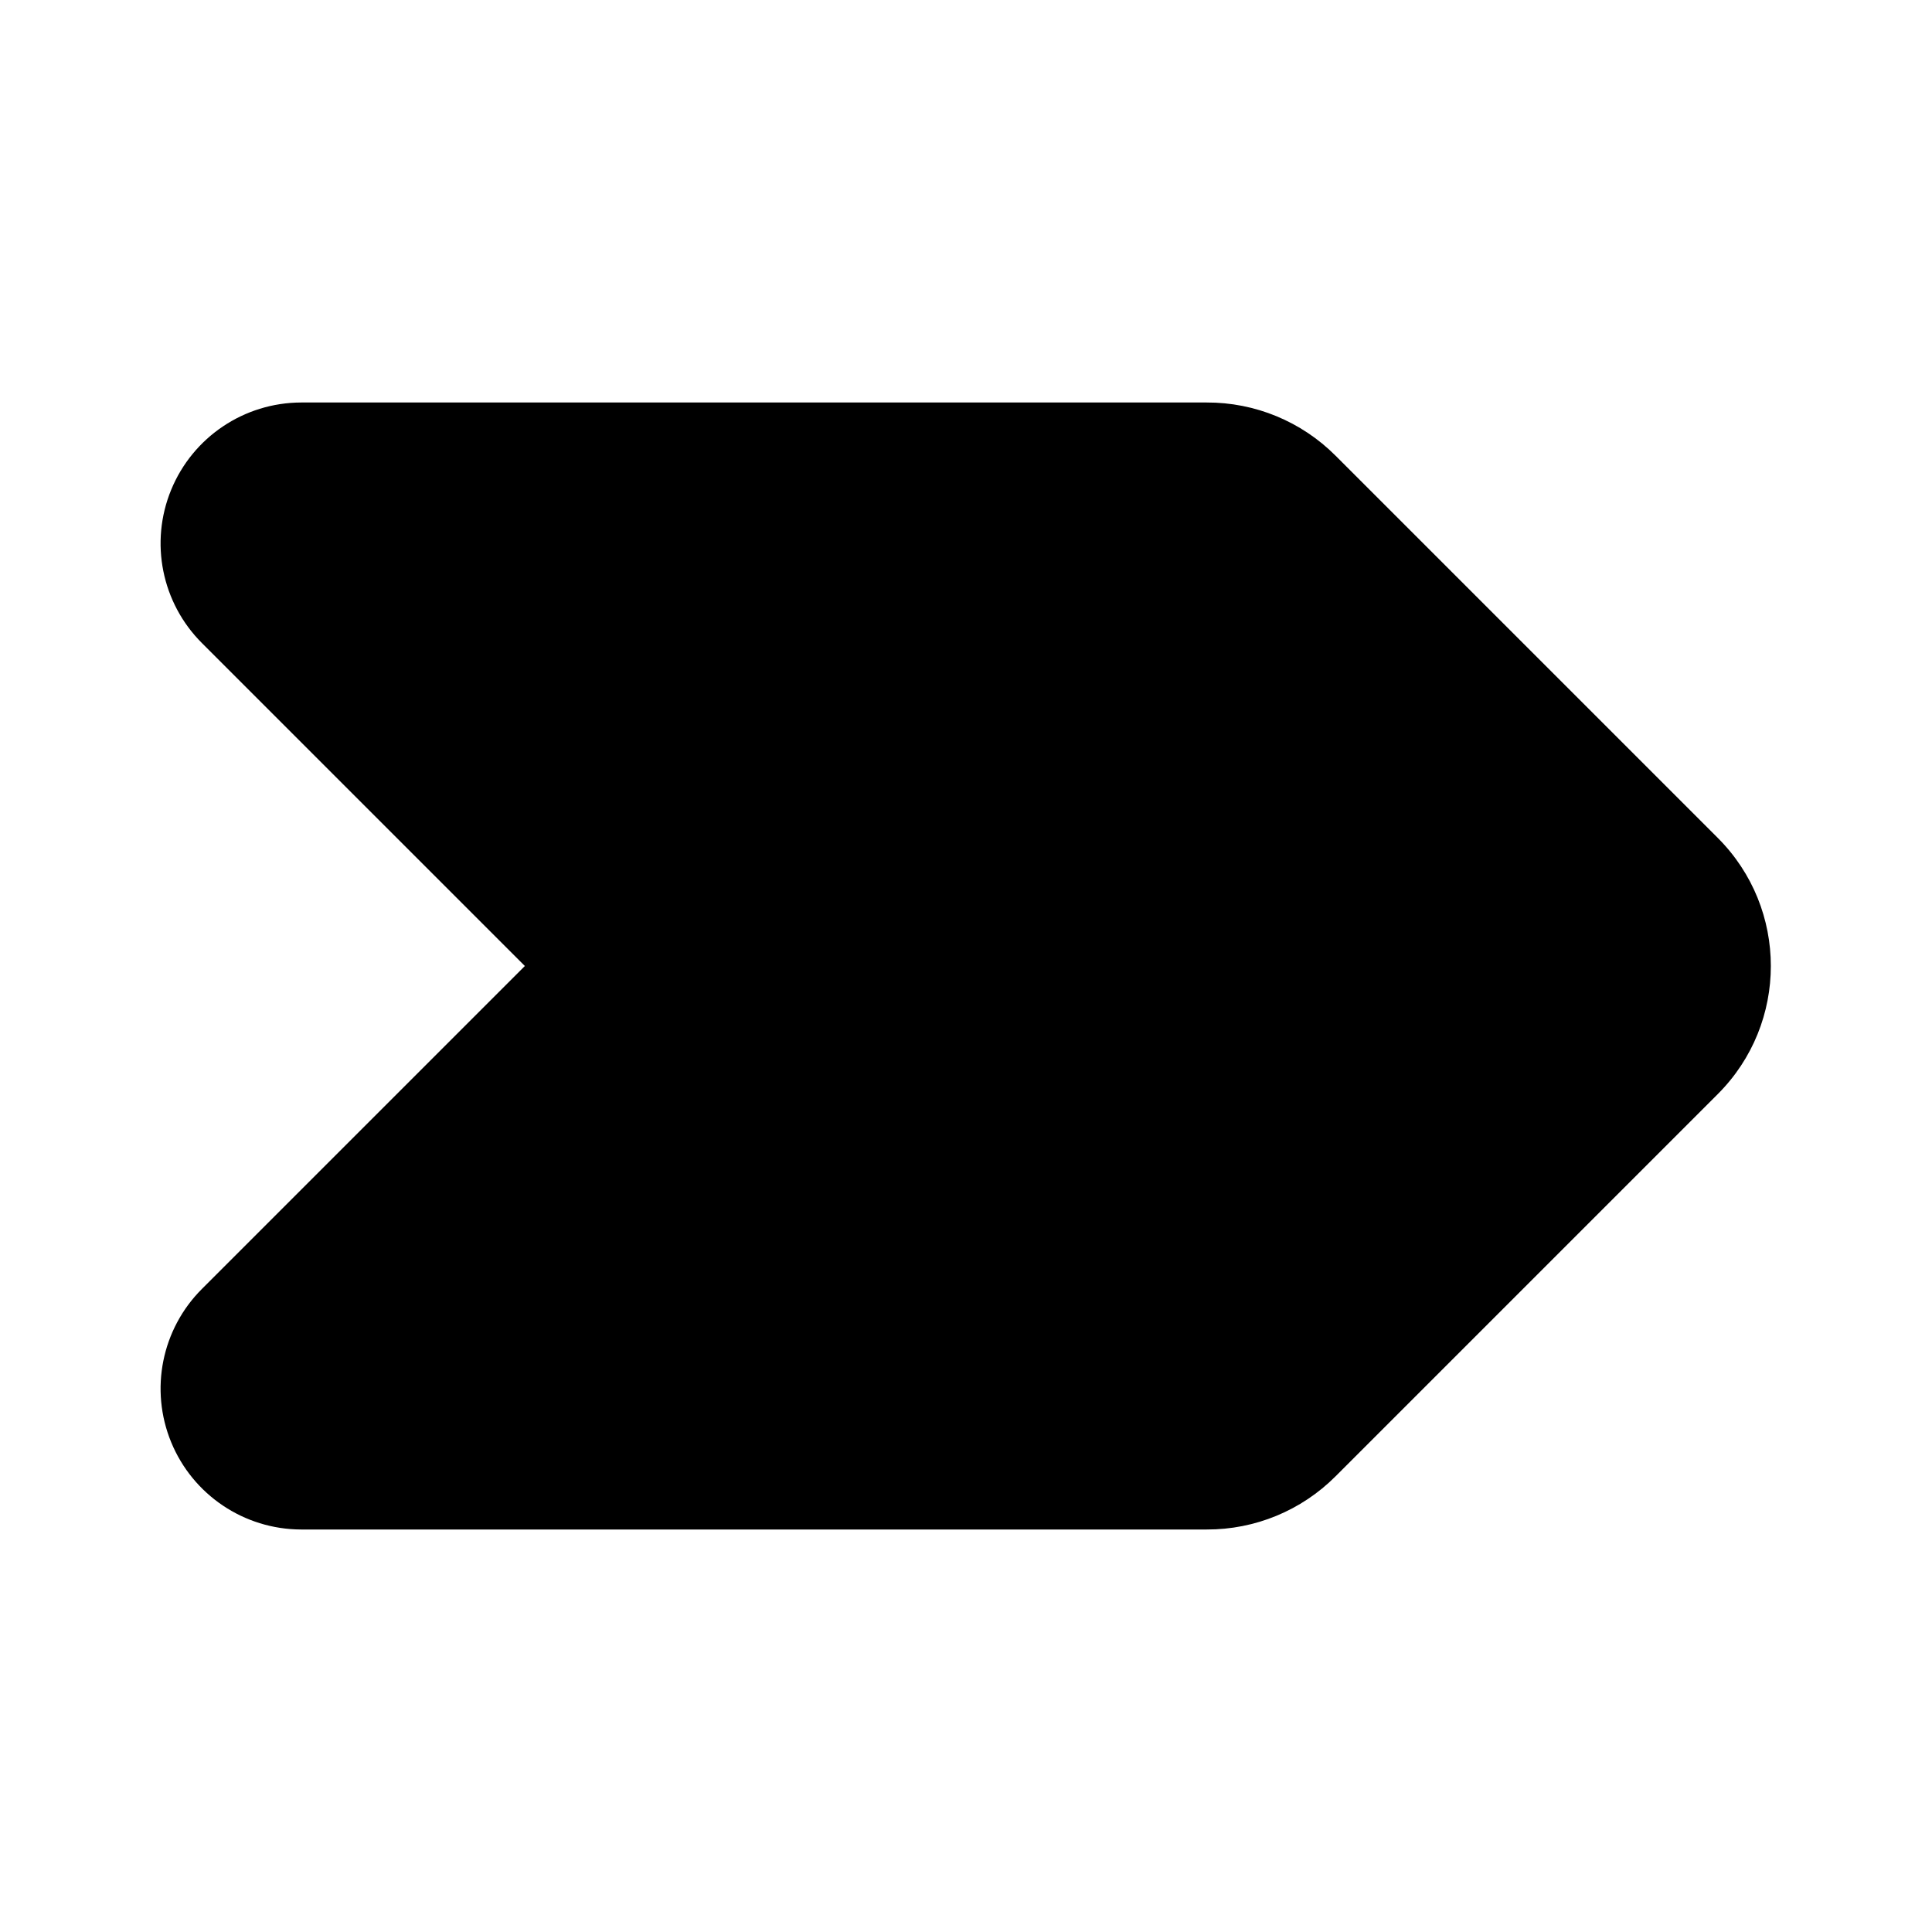
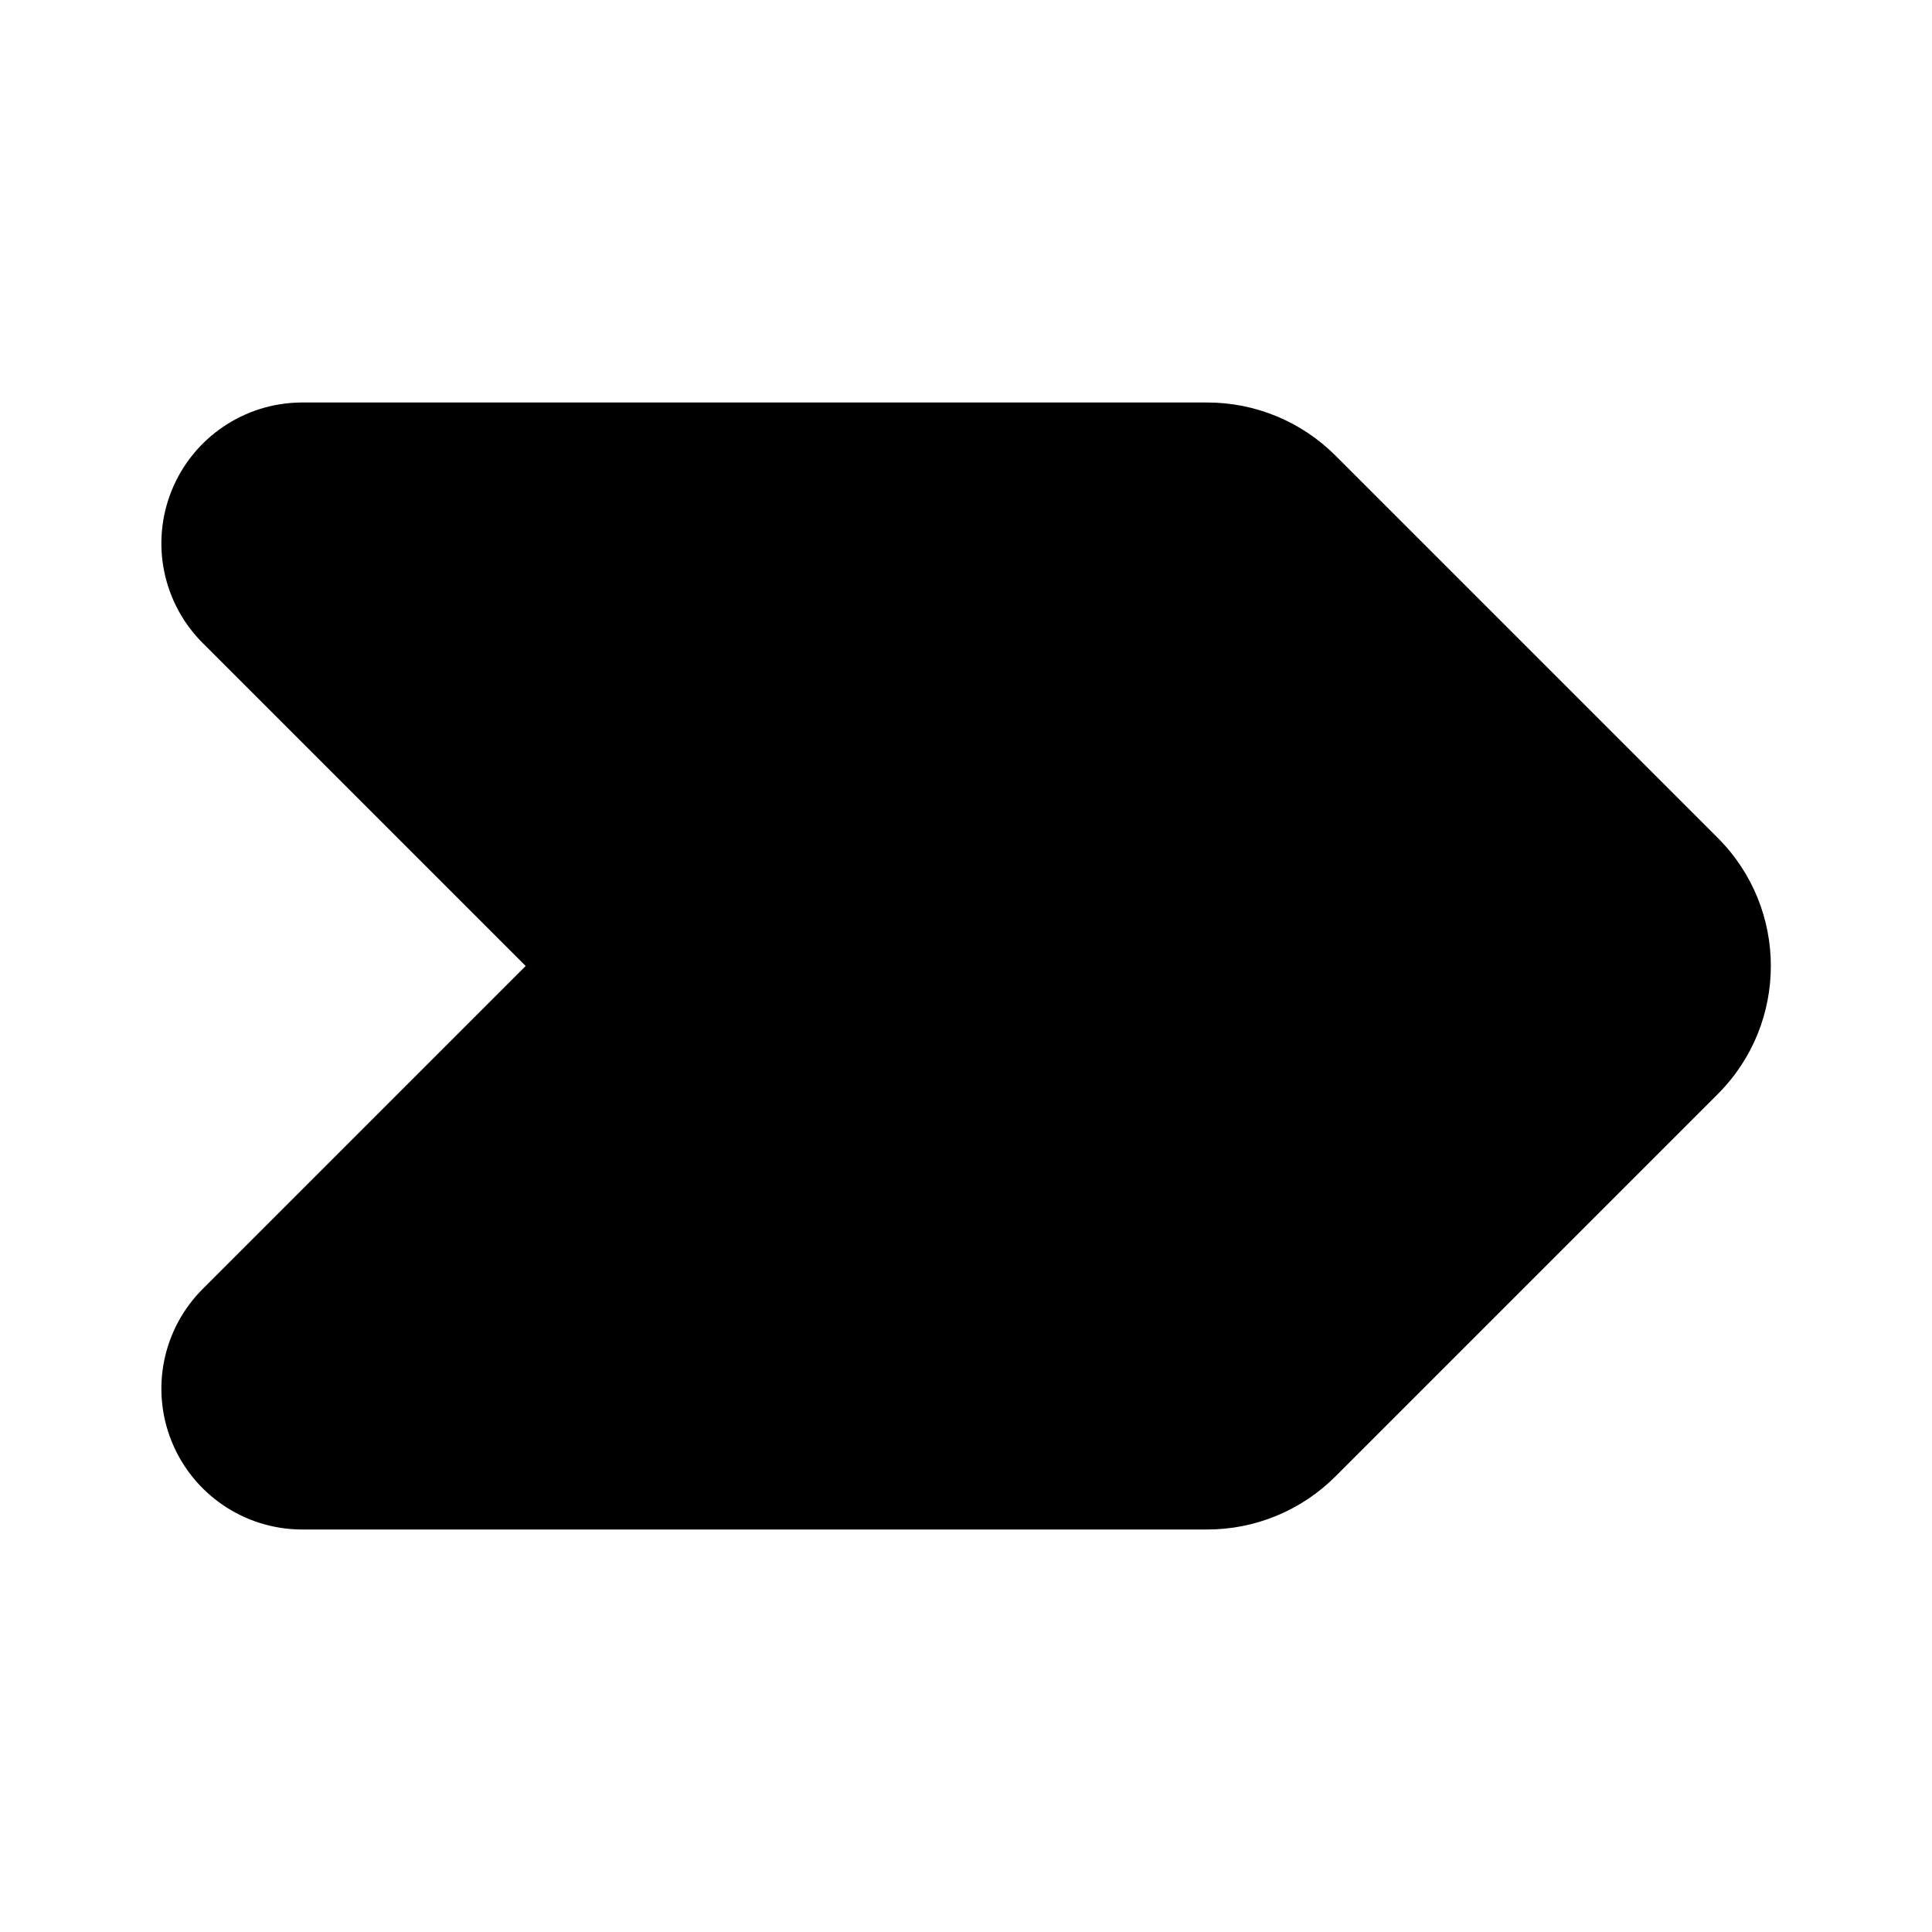
<svg xmlns="http://www.w3.org/2000/svg" viewBox="0 0 24 24" fill="none" stroke="currentColor" stroke-width="1.5" stroke-linecap="round" stroke-linejoin="round">
-   <path fill="currentColor" fill-rule="evenodd" stroke="none" d="M3.74 5H14.99A2.25 2.25 0 0 1 16.59 5.66L21.34 10.41A2.25 2.25 0 0 1 21.34 13.59L16.59 18.34A2.25 2.25 0 0 1 14.99 19H3.74A1.75 1.75 0 0 1 2.51 16.01L6.52 12L2.51 7.99A1.75 1.75 0 0 1 3.74 5Z" />
+   <path fill="currentColor" fill-rule="evenodd" stroke="none" d="M3.74 5H14.99A2.25 2.25 0 0 1 16.59 5.66L21.34 10.41A2.25 2.25 0 0 1 21.34 13.59L16.59 18.34A2.25 2.25 0 0 1 14.99 19H3.74A1.75 1.75 0 0 1 2.52 16.01L6.53 12L2.52 7.99A1.75 1.75 0 0 1 3.74 5Z" />
</svg>
